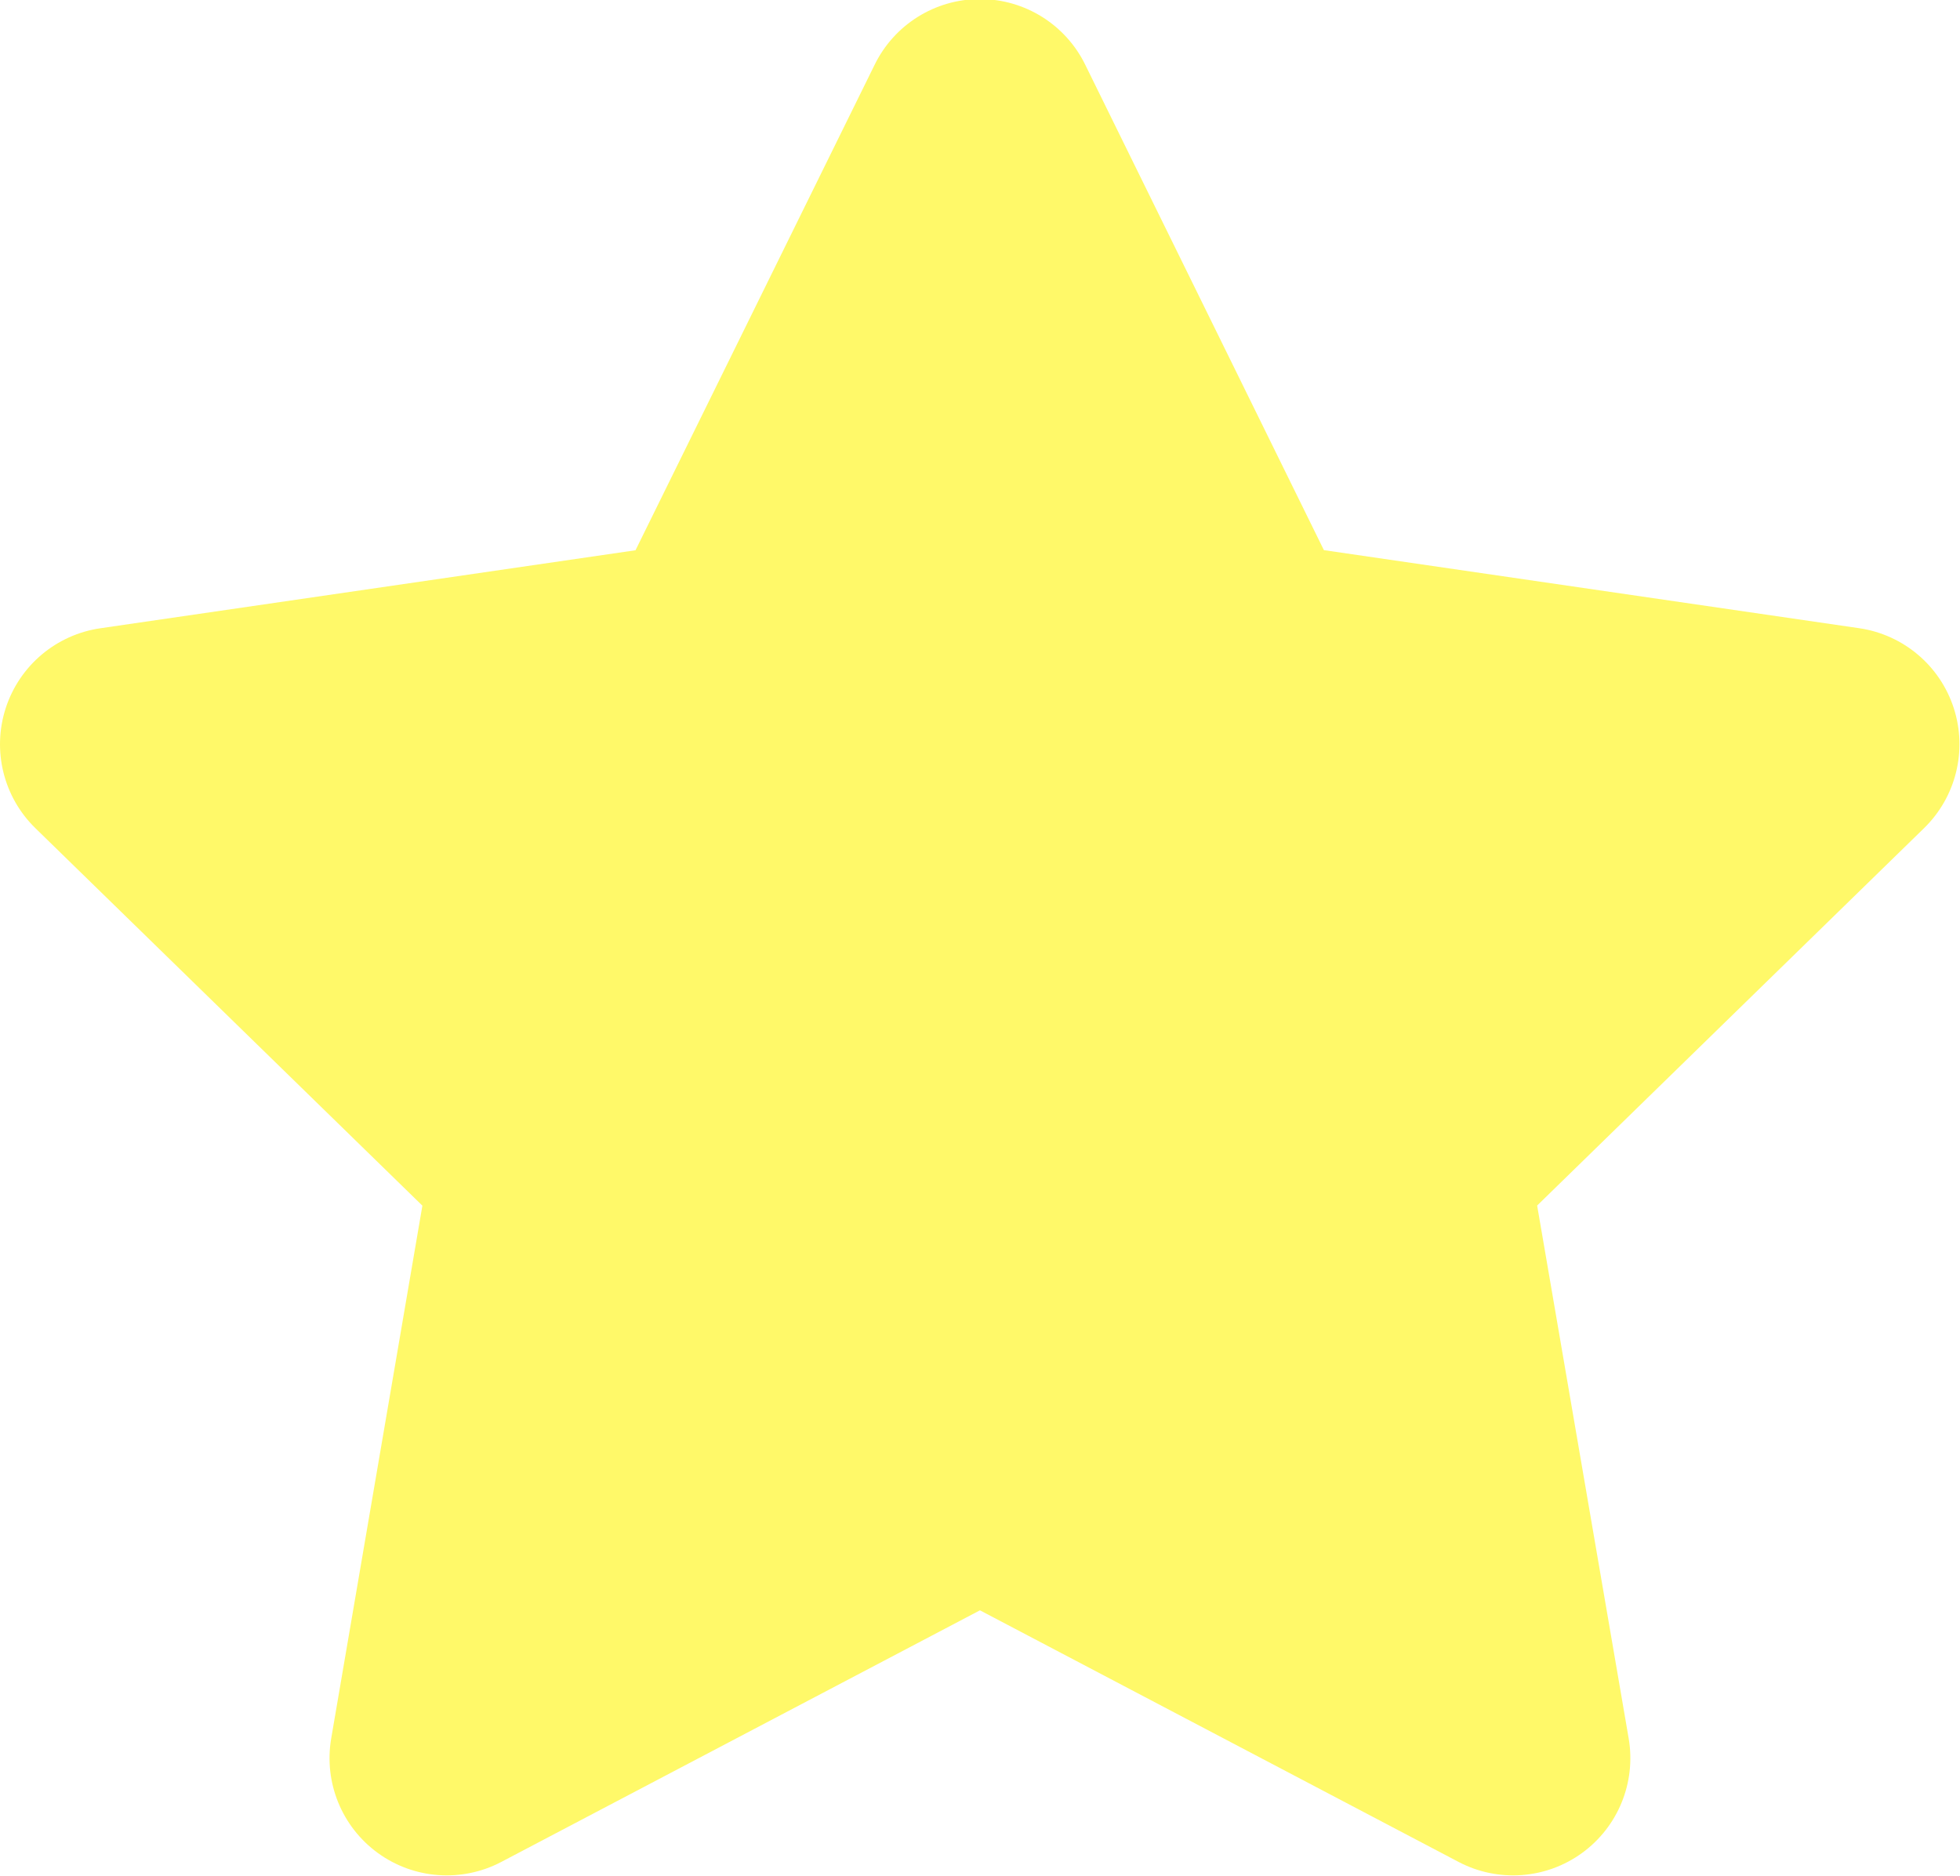
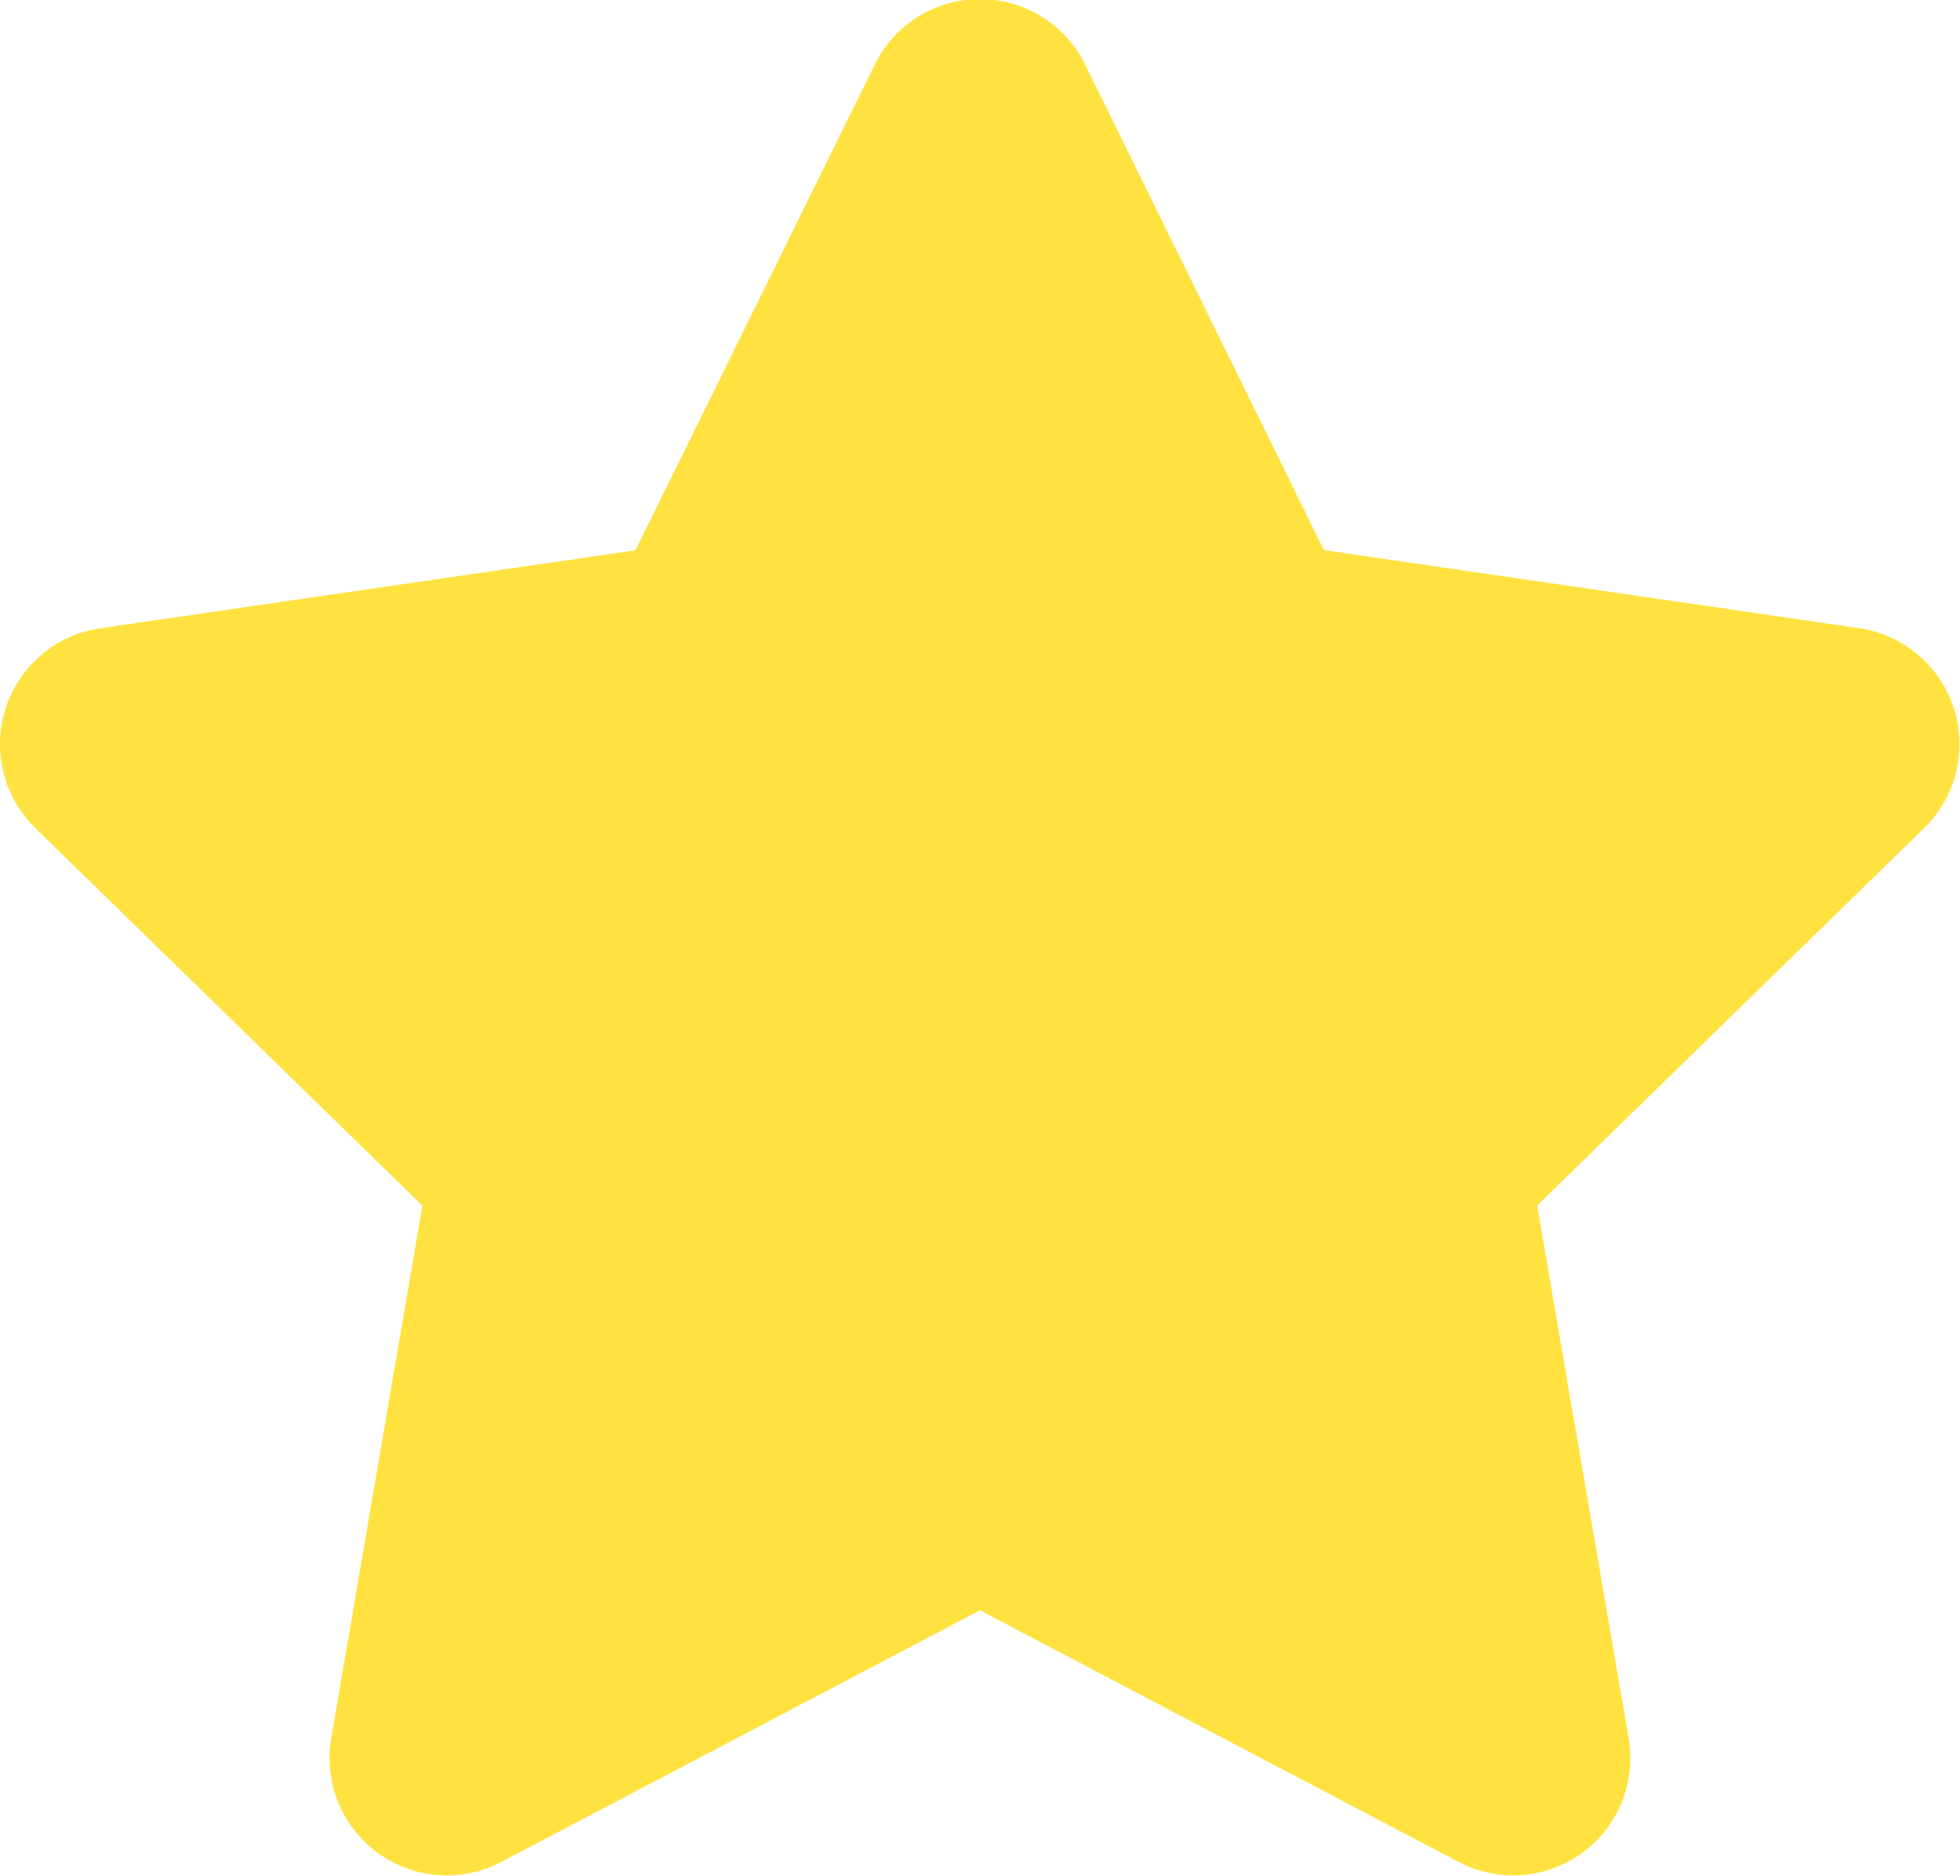
<svg xmlns="http://www.w3.org/2000/svg" width="16.719" height="16.002">
-   <path data-name="Path 1" d="M7.459.556L5.421 4.694l-4.562.665a1 1 0 0 0-.556 1.707l3.3 3.219-.778 4.546a1 1 0 0 0 1.45 1.053l4.084-2.147 4.084 2.147a1 1 0 0 0 1.45-1.053l-.781-4.547 3.3-3.219a1 1 0 0 0-.553-1.706l-4.566-.666L9.259.556a1 1 0 0 0-1.8 0z" fill="#fff969" />
+   <path data-name="Path 1" d="M7.459.556L5.421 4.694l-4.562.665a1 1 0 0 0-.556 1.707l3.3 3.219-.778 4.546a1 1 0 0 0 1.45 1.053l4.084-2.147 4.084 2.147a1 1 0 0 0 1.45-1.053l-.781-4.547 3.3-3.219a1 1 0 0 0-.553-1.706l-4.566-.666L9.259.556a1 1 0 0 0-1.8 0z" fill="#FFE240" />
</svg>
